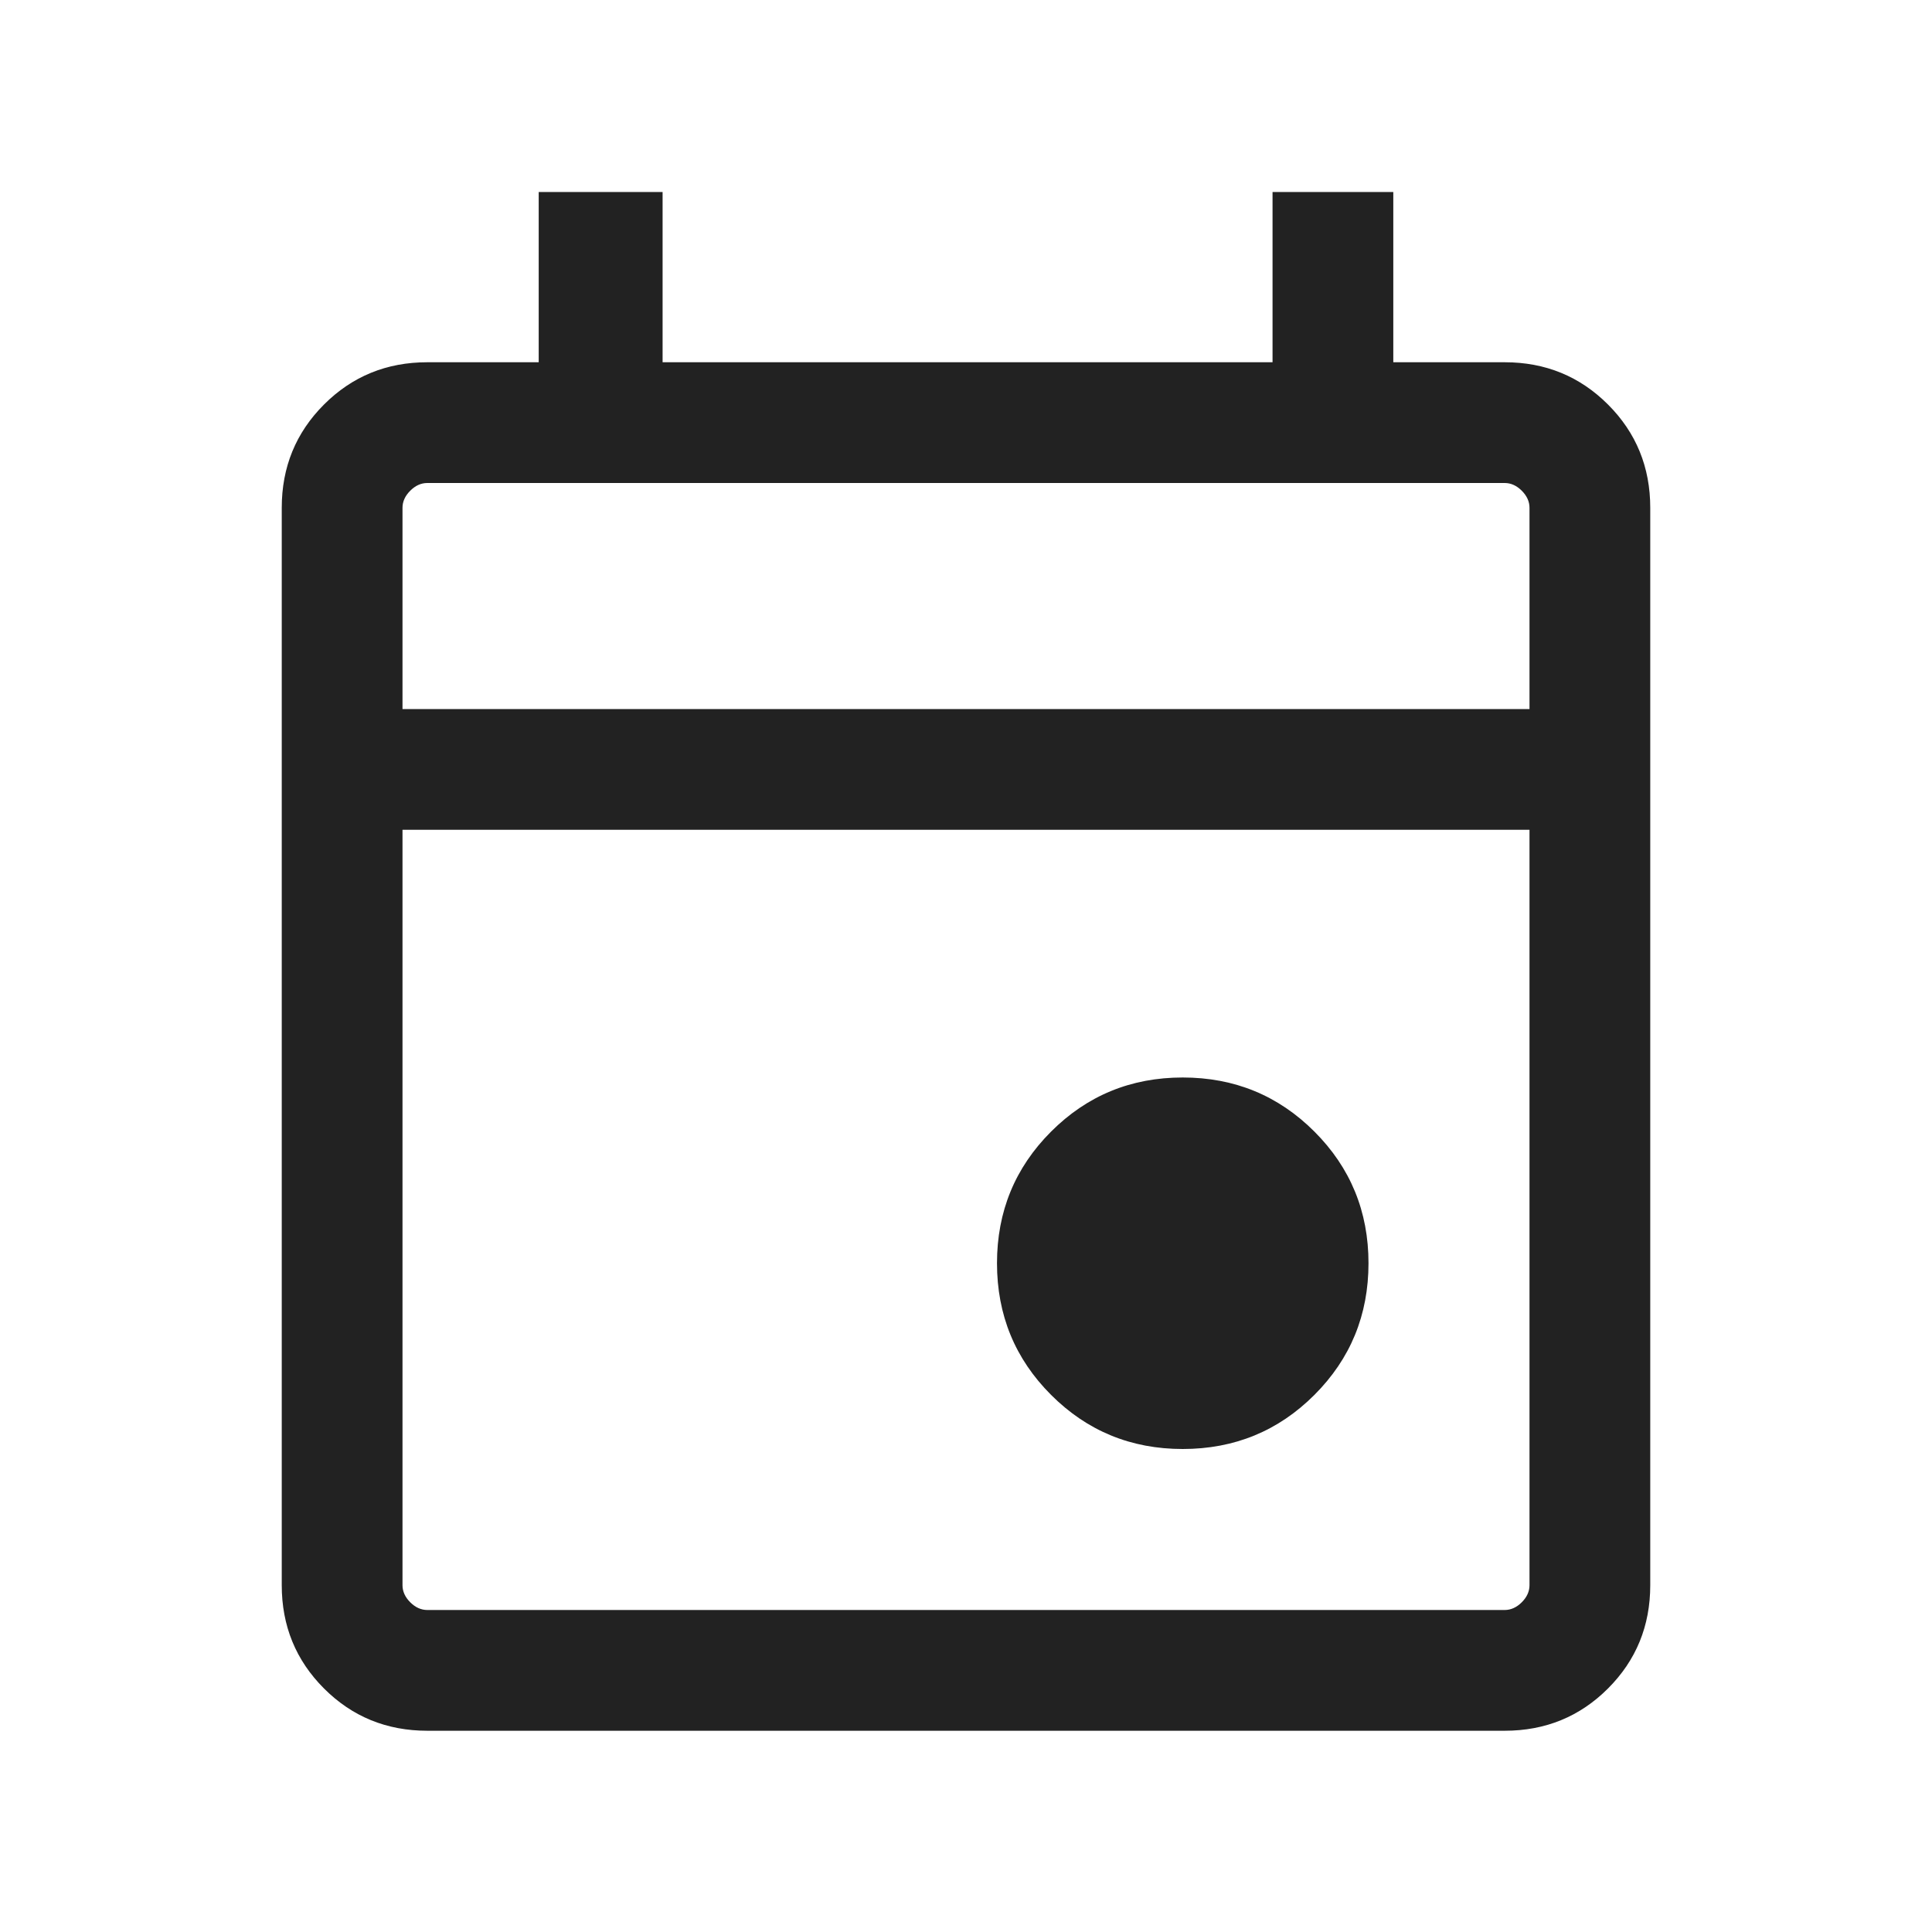
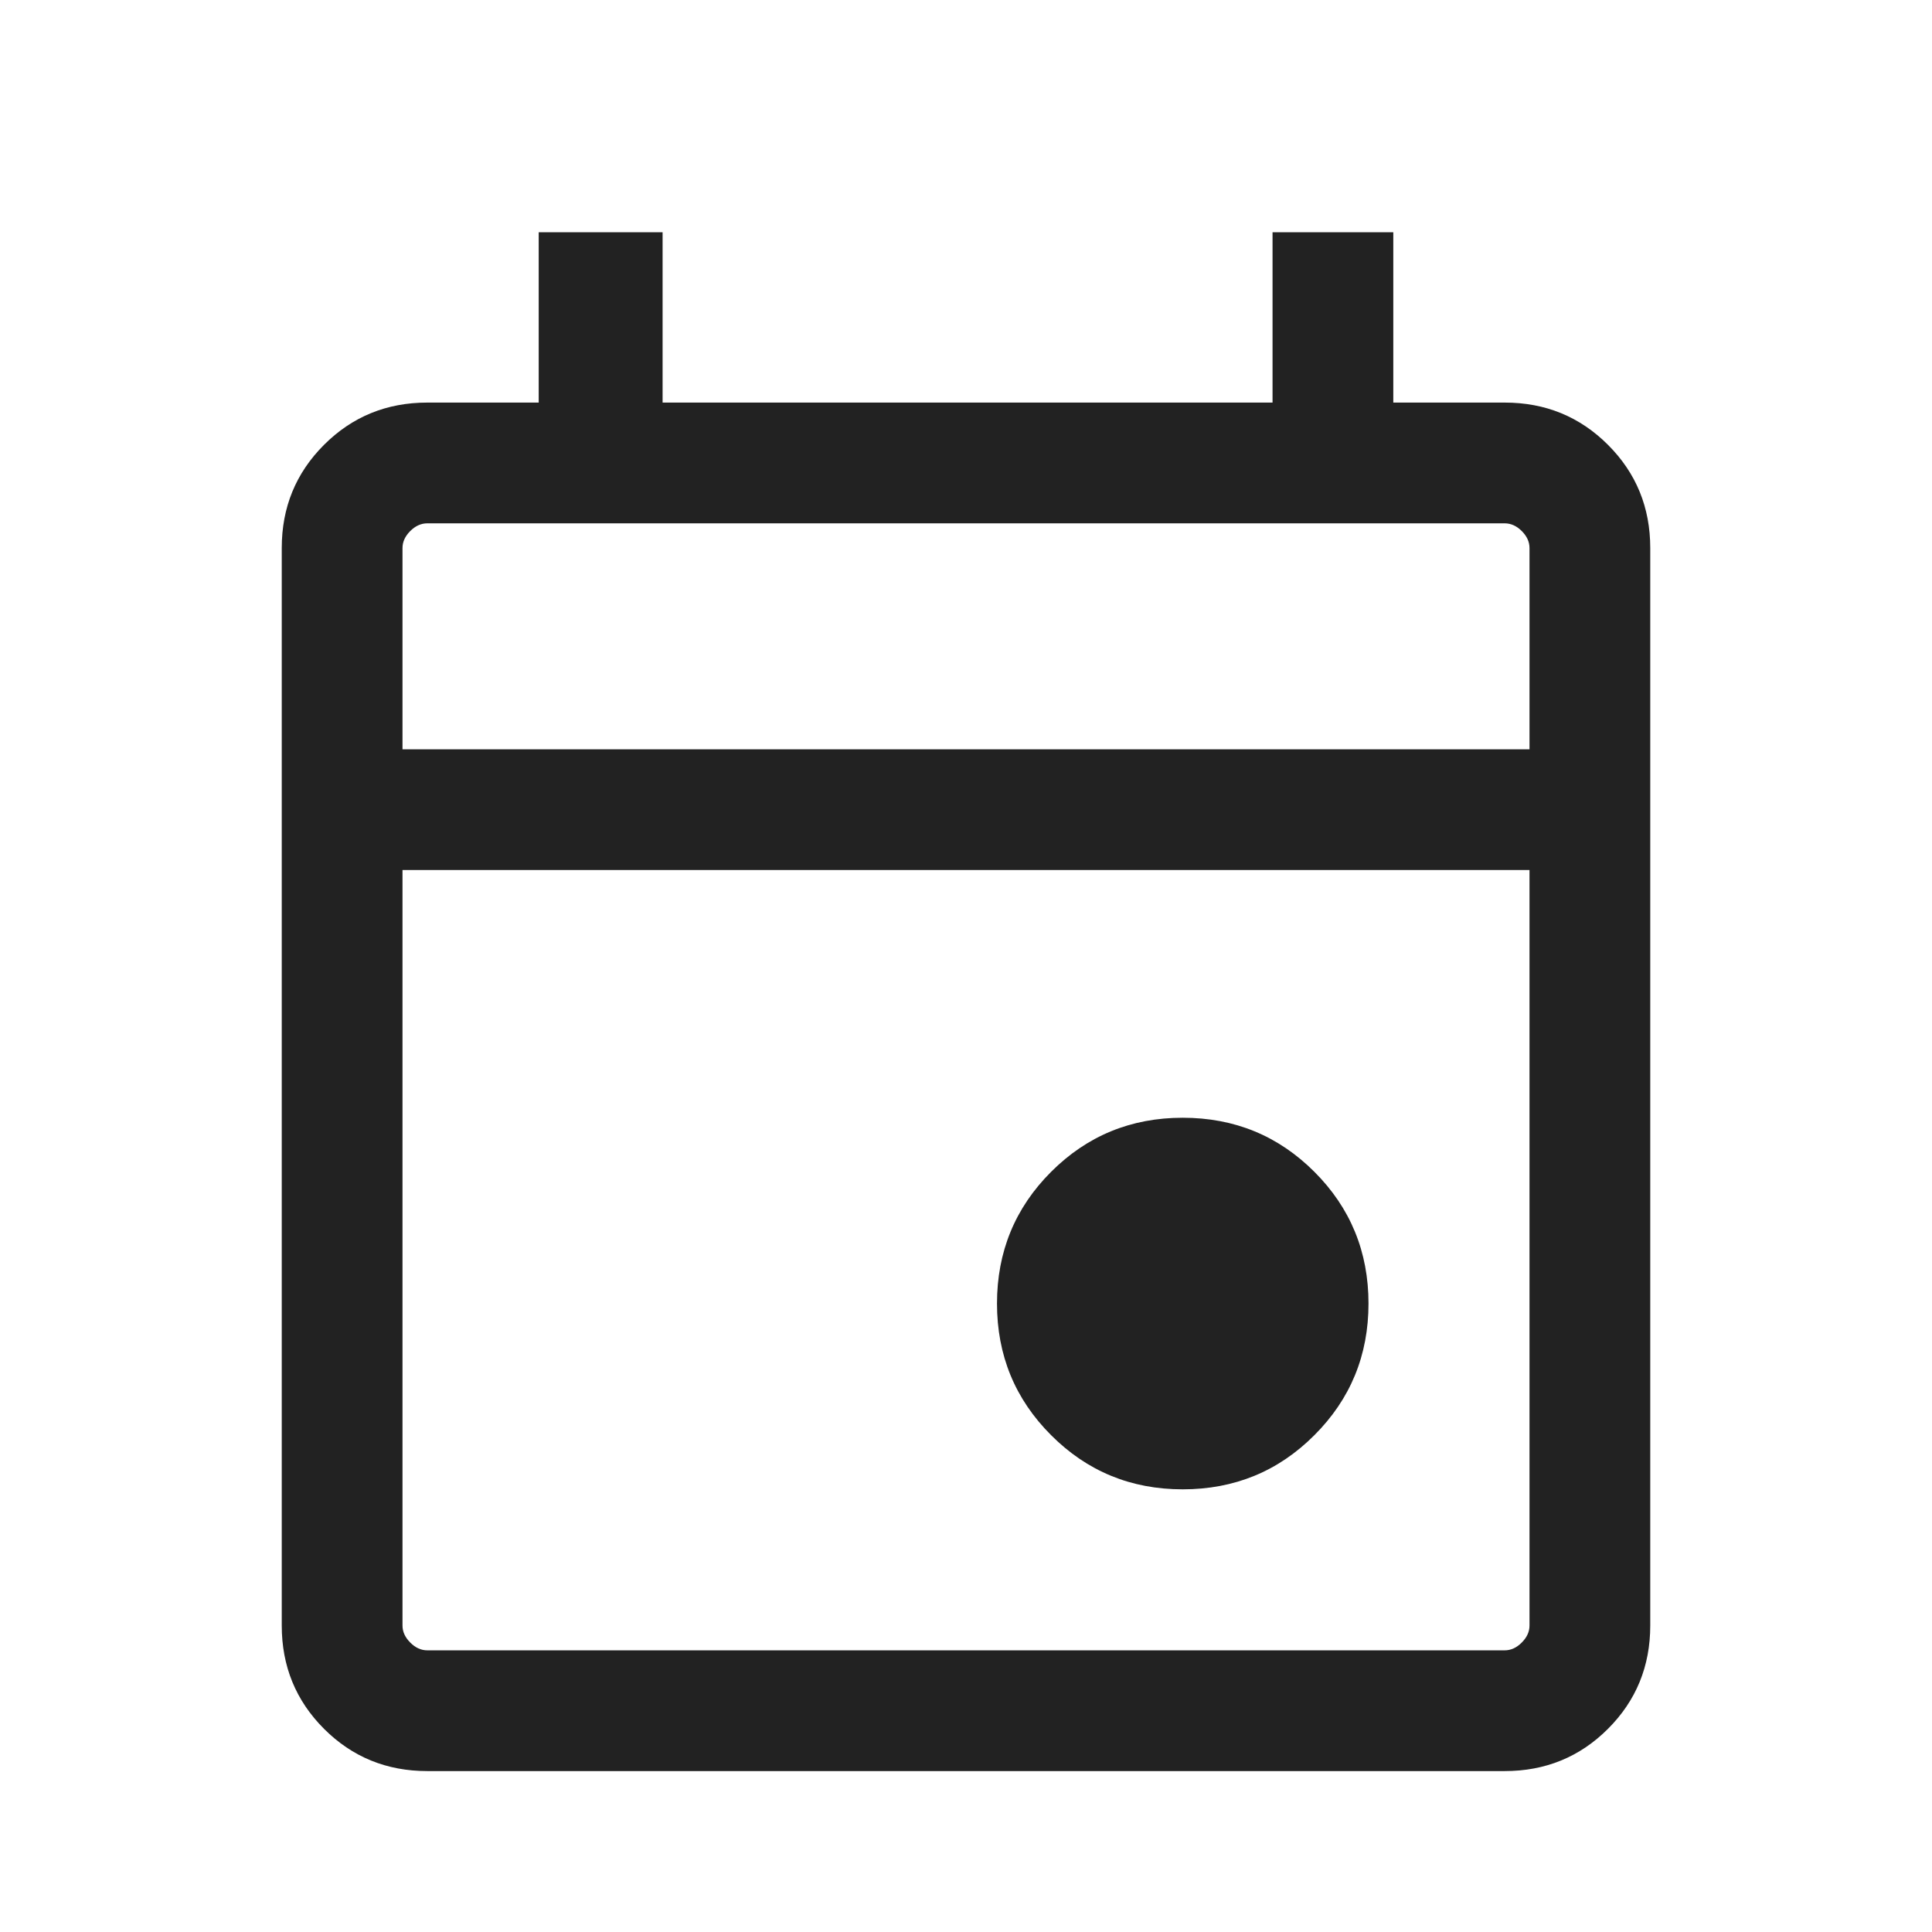
<svg xmlns="http://www.w3.org/2000/svg" width="24" height="24" viewBox="0 0 24 24" fill="none">
  <mask id="mask0_2473_21942" style="mask-type:alpha" maskUnits="userSpaceOnUse" x="0" y="0" width="24" height="24">
-     <rect width="24" height="24" fill="#D9D9D9" />
+     <rect y="0.5" width="24" height="24" fill="#D9D9D9" />
  </mask>
  <g mask="url(#mask0_2473_21942)">
-     <path d="M14.692 18C14.05 18 13.505 17.776 13.057 17.328C12.609 16.88 12.385 16.335 12.385 15.692C12.385 15.05 12.609 14.505 13.057 14.057C13.505 13.609 14.05 13.385 14.692 13.385C15.335 13.385 15.88 13.609 16.328 14.057C16.776 14.505 17 15.05 17 15.692C17 16.335 16.776 16.88 16.328 17.328C15.88 17.776 15.335 18 14.692 18ZM5.308 21.5C4.803 21.5 4.375 21.325 4.025 20.975C3.675 20.625 3.5 20.197 3.5 19.692V6.308C3.5 5.803 3.675 5.375 4.025 5.025C4.375 4.675 4.803 4.5 5.308 4.5H6.692V2.385H8.231V4.5H15.808V2.385H17.308V4.5H18.692C19.197 4.5 19.625 4.675 19.975 5.025C20.325 5.375 20.5 5.803 20.5 6.308V19.692C20.5 20.197 20.325 20.625 19.975 20.975C19.625 21.325 19.197 21.5 18.692 21.5H5.308ZM5.308 20H18.692C18.769 20 18.84 19.968 18.904 19.904C18.968 19.84 19 19.769 19 19.692V10.308H5V19.692C5 19.769 5.032 19.84 5.096 19.904C5.16 19.968 5.231 20 5.308 20ZM5 8.808H19V6.308C19 6.231 18.968 6.16 18.904 6.096C18.84 6.032 18.769 6 18.692 6H5.308C5.231 6 5.16 6.032 5.096 6.096C5.032 6.16 5 6.231 5 6.308V8.808Z" fill="#222222" />
+     <path d="M14.692 18.501C14.05 18.501 13.505 18.277 13.057 17.828C12.609 17.38 12.385 16.835 12.385 16.193C12.385 15.551 12.609 15.005 13.057 14.557C13.505 14.109 14.05 13.885 14.692 13.885C15.335 13.885 15.88 14.109 16.328 14.557C16.776 15.005 17 15.551 17 16.193C17 16.835 16.776 17.38 16.328 17.828C15.88 18.277 15.335 18.501 14.692 18.501ZM5.308 22.001C4.803 22.001 4.375 21.826 4.025 21.476C3.675 21.126 3.5 20.698 3.5 20.193V6.808C3.5 6.303 3.675 5.876 4.025 5.526C4.375 5.176 4.803 5.001 5.308 5.001H6.692V2.885H8.231V5.001H15.808V2.885H17.308V5.001H18.692C19.197 5.001 19.625 5.176 19.975 5.526C20.325 5.876 20.5 6.303 20.5 6.808V20.193C20.5 20.698 20.325 21.126 19.975 21.476C19.625 21.826 19.197 22.001 18.692 22.001H5.308ZM5.308 20.501H18.692C18.769 20.501 18.84 20.469 18.904 20.404C18.968 20.34 19 20.27 19 20.193V10.808H5V20.193C5 20.27 5.032 20.34 5.096 20.404C5.16 20.469 5.231 20.501 5.308 20.501ZM5 9.308H19V6.808C19 6.731 18.968 6.661 18.904 6.597C18.84 6.533 18.769 6.501 18.692 6.501H5.308C5.231 6.501 5.16 6.533 5.096 6.597C5.032 6.661 5 6.731 5 6.808V9.308Z" fill="#222222" />
  </g>
</svg>
